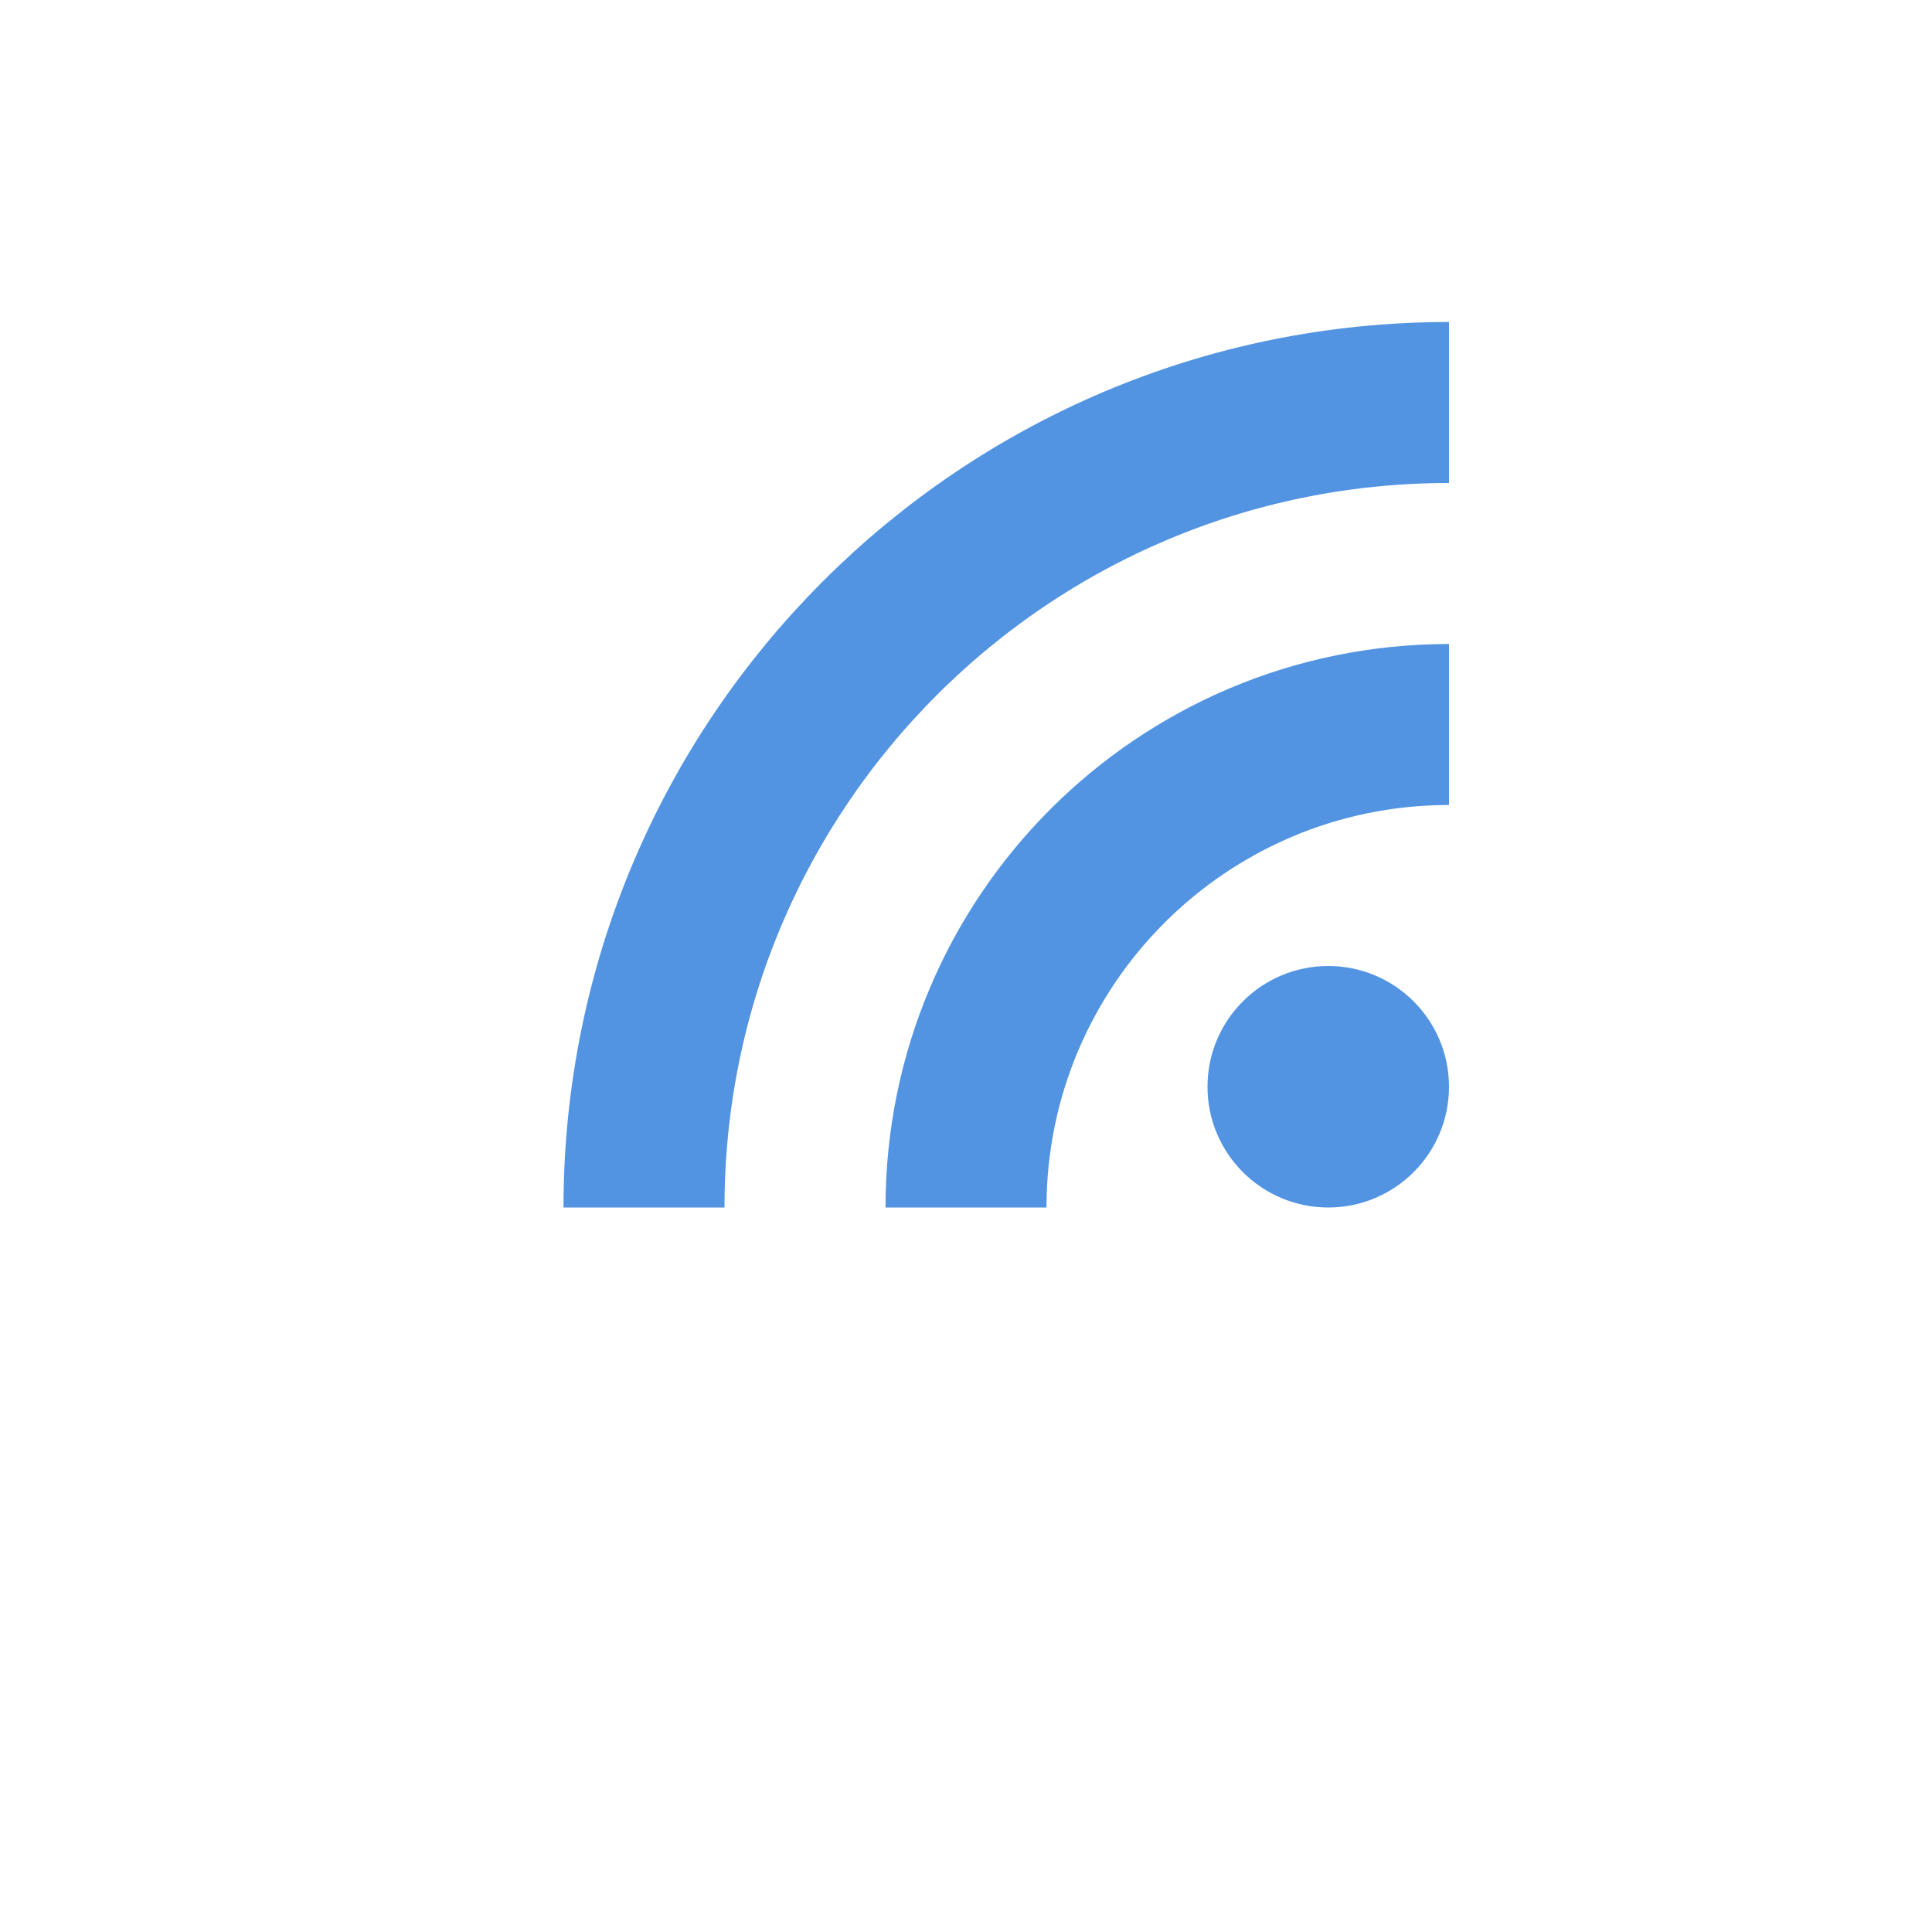
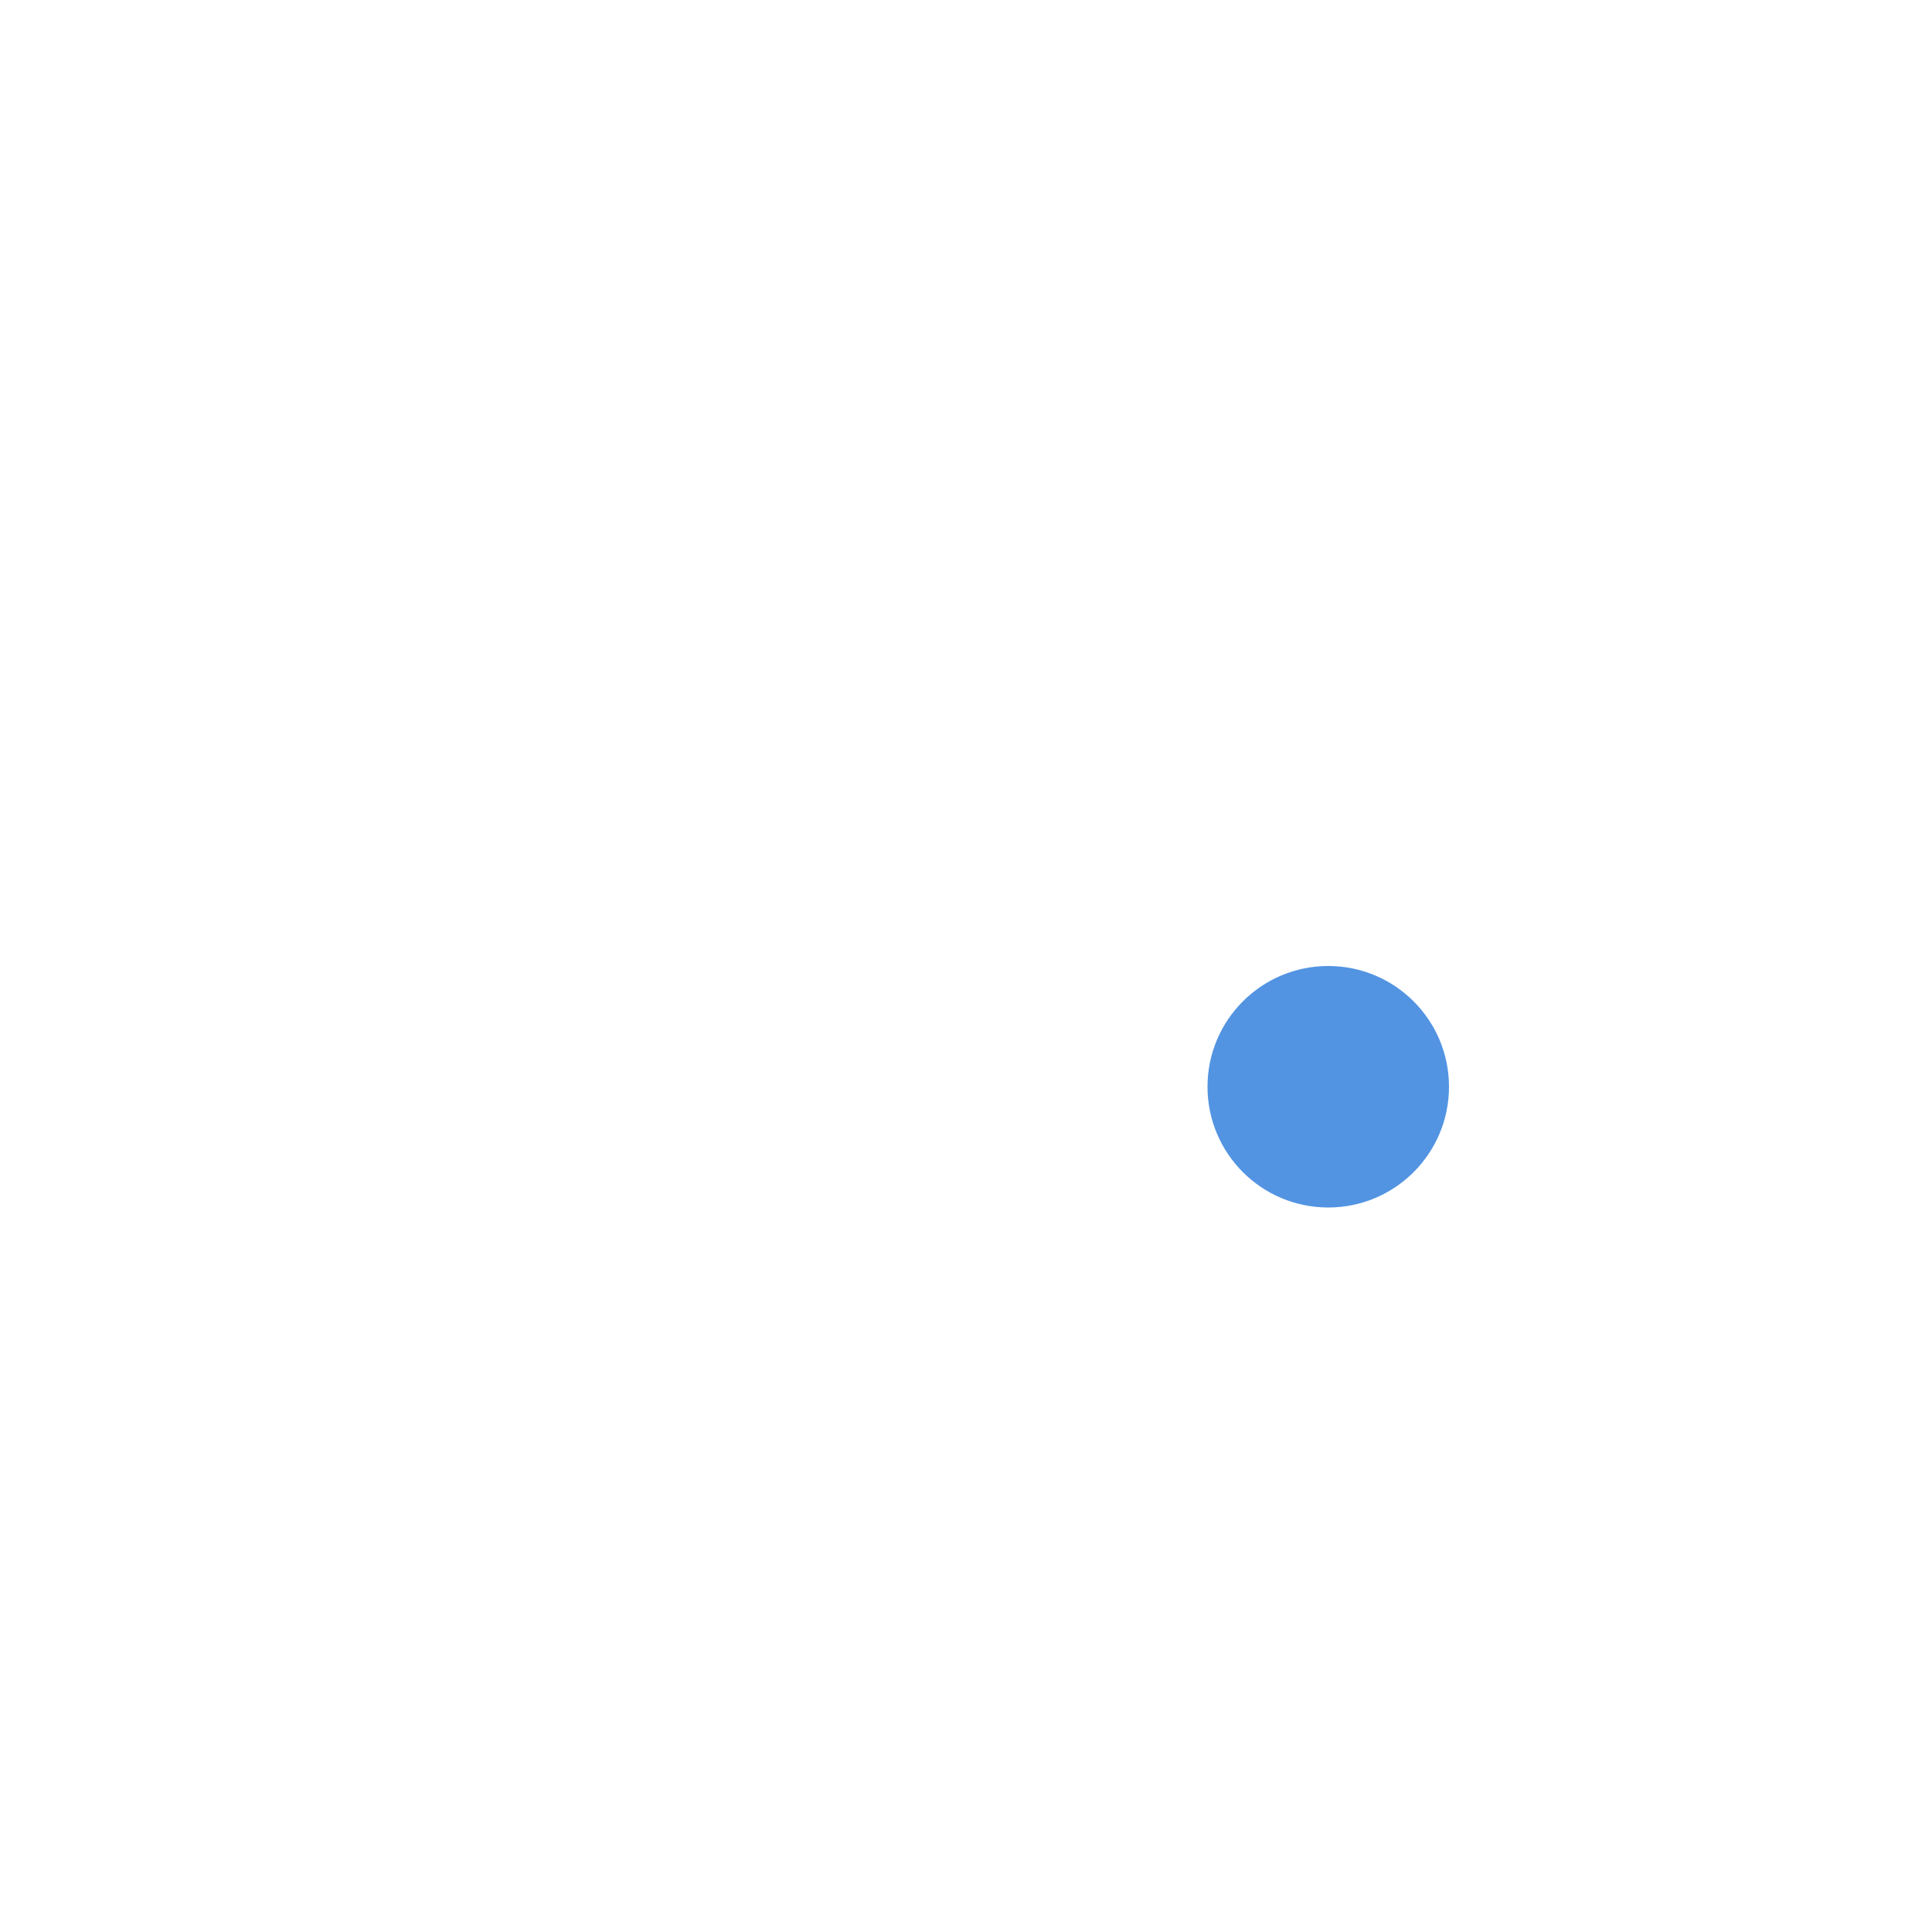
<svg xmlns="http://www.w3.org/2000/svg" height="24" width="24" version="1.1">
  <defs>
    <style type="text/css">
   .ColorScheme-Text { color:#6e6e6e; } .ColorScheme-Highlight { color:#5294e2; } .ColorScheme-ButtonBackground { color:#ffffff; }
  </style>
  </defs>
  <rect style="fill:currentColor" height="4" width="3" y="16" x="15" class="ColorScheme-ButtonBackground" />
  <circle style="fill:currentColor" class="ColorScheme-Highlight" cy="13.5" cx="16.5" r="1.5" />
-   <path style="stroke:currentColor;stroke-width:2;fill:none" class="ColorScheme-Highlight" d="m8 15a10 10 0 0 1 10 -10" />
-   <path style="stroke:currentColor;stroke-width:2;fill:none" class="ColorScheme-Highlight" d="m12 15a6 6 0 0 1 6 -6" />
+   <path style="stroke:currentColor;stroke-width:2;fill:none" class="ColorScheme-ButtonBackground" d="m8 15a10 10 0 0 1 10 -10" />
+   <path style="stroke:currentColor;stroke-width:2;fill:none" class="ColorScheme-ButtonBackground" d="m12 15a6 6 0 0 1 6 -6" />
</svg>
